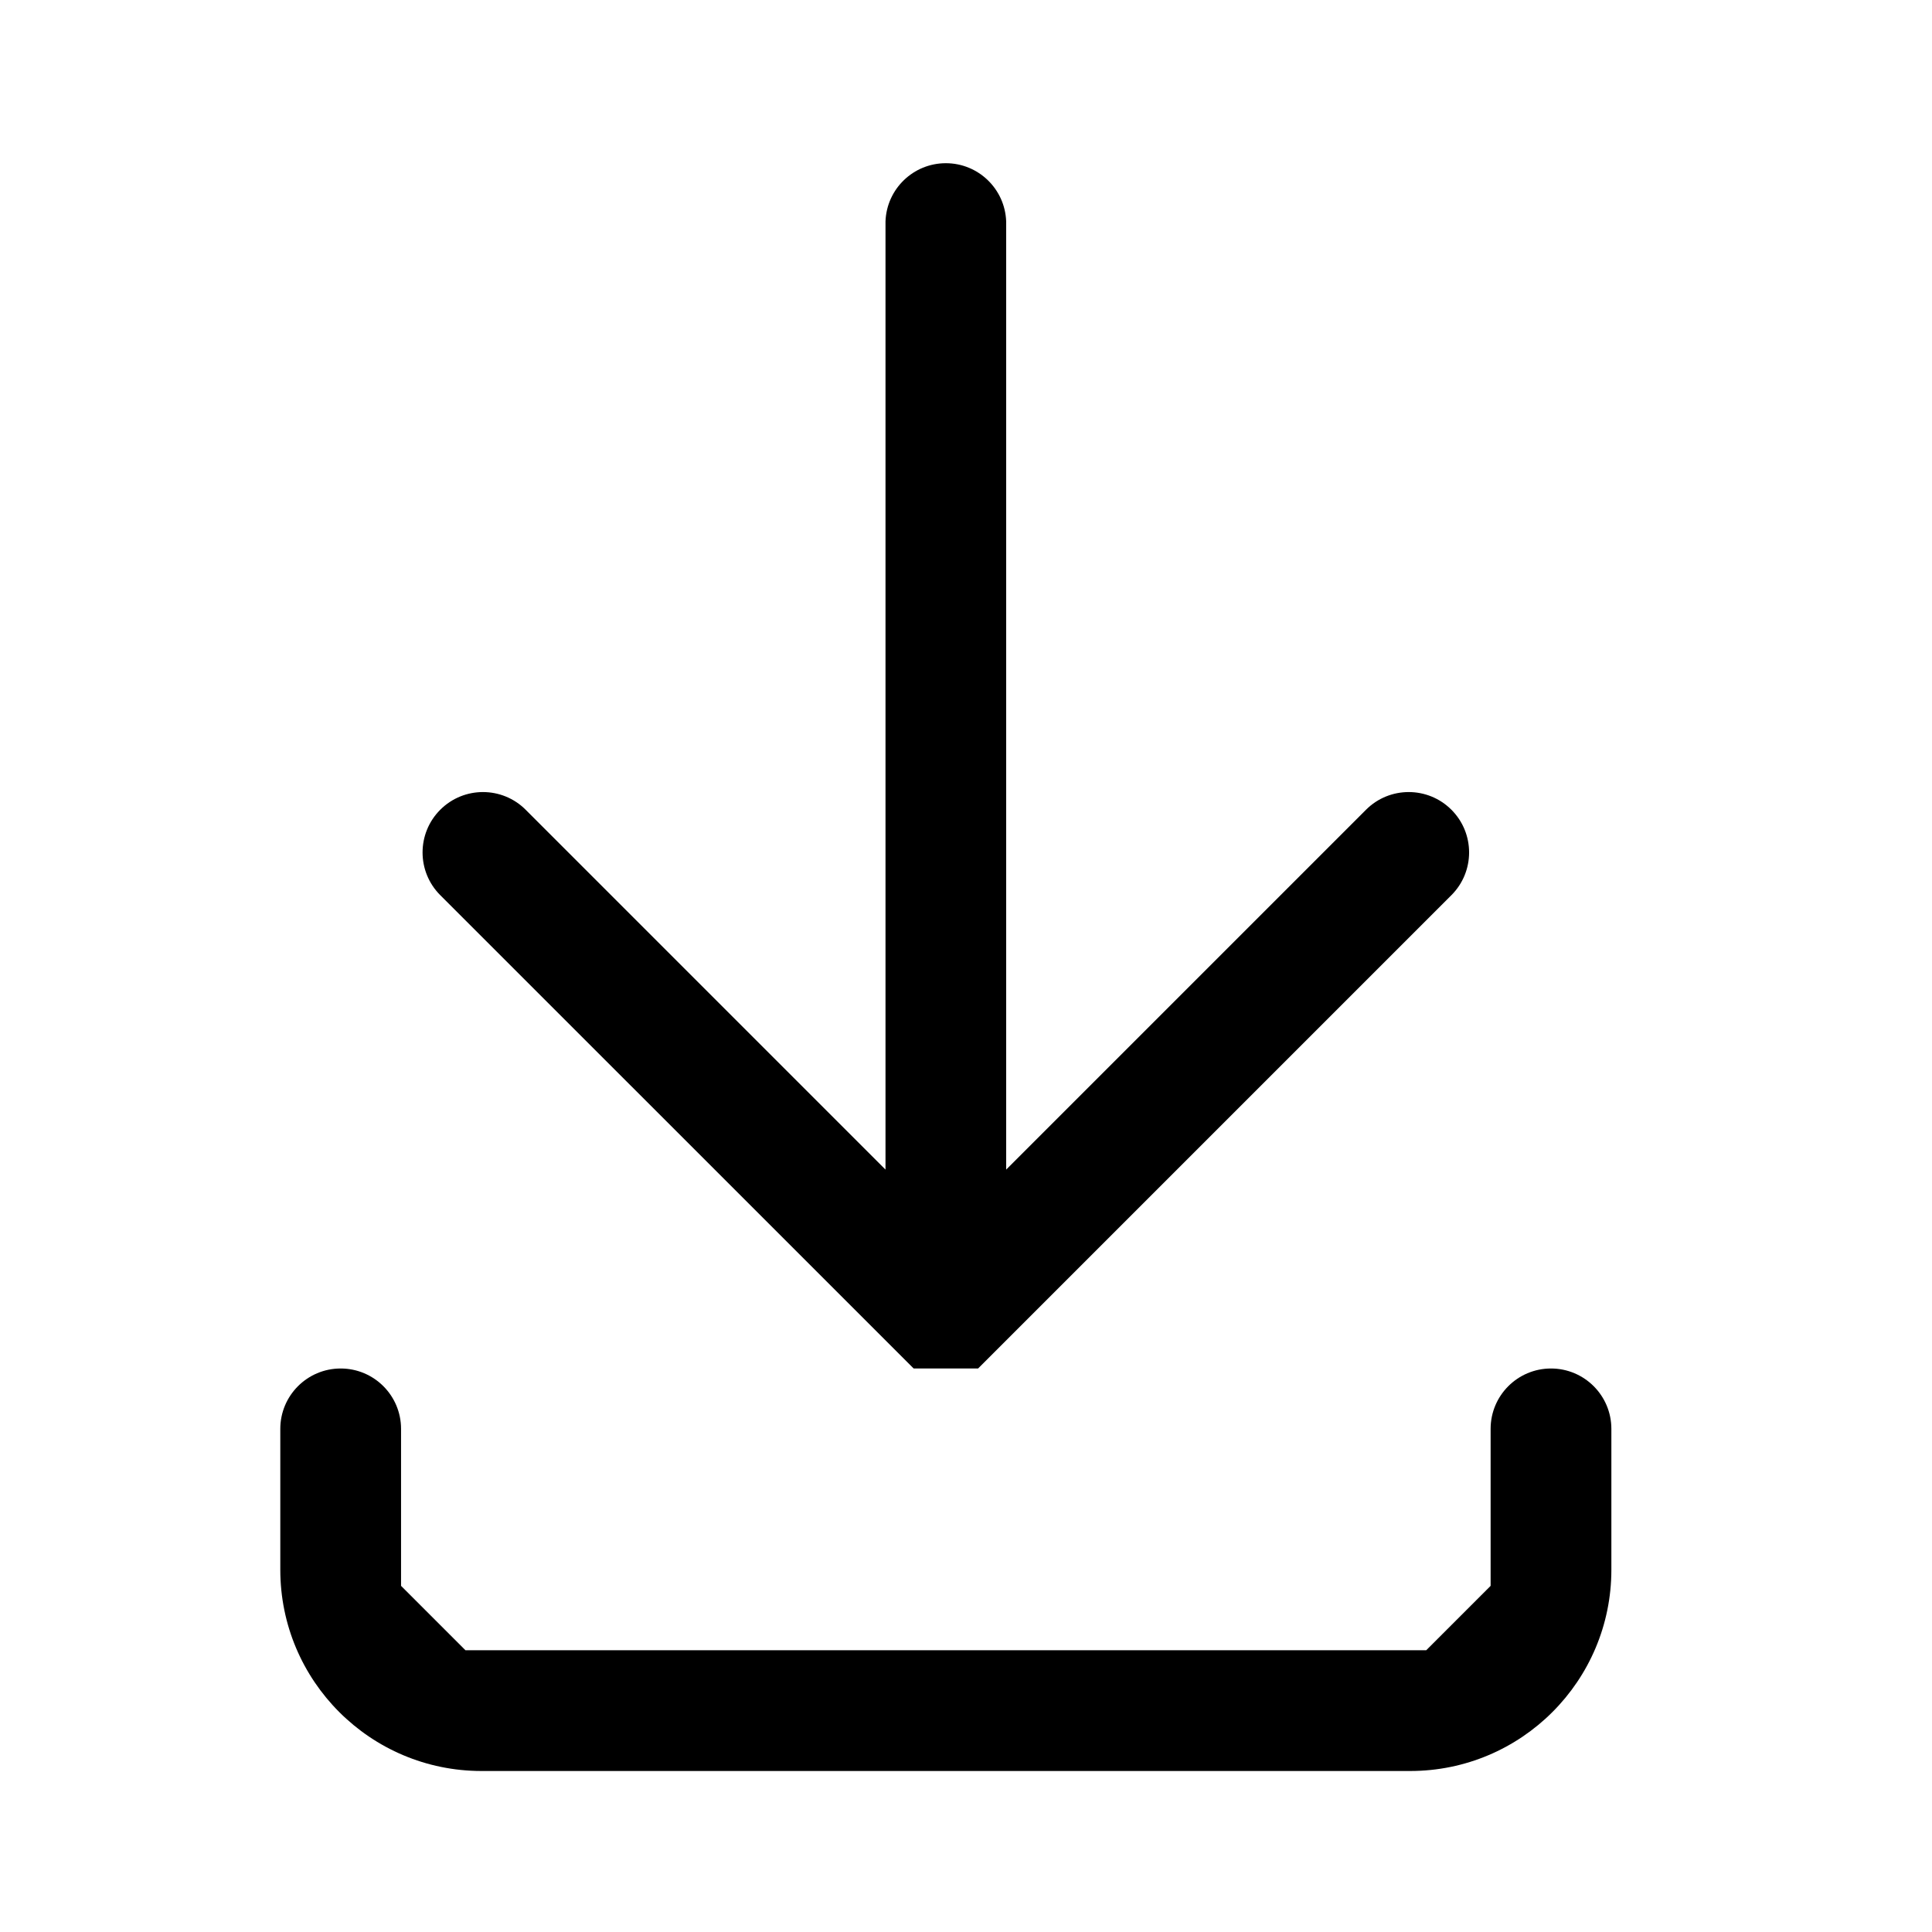
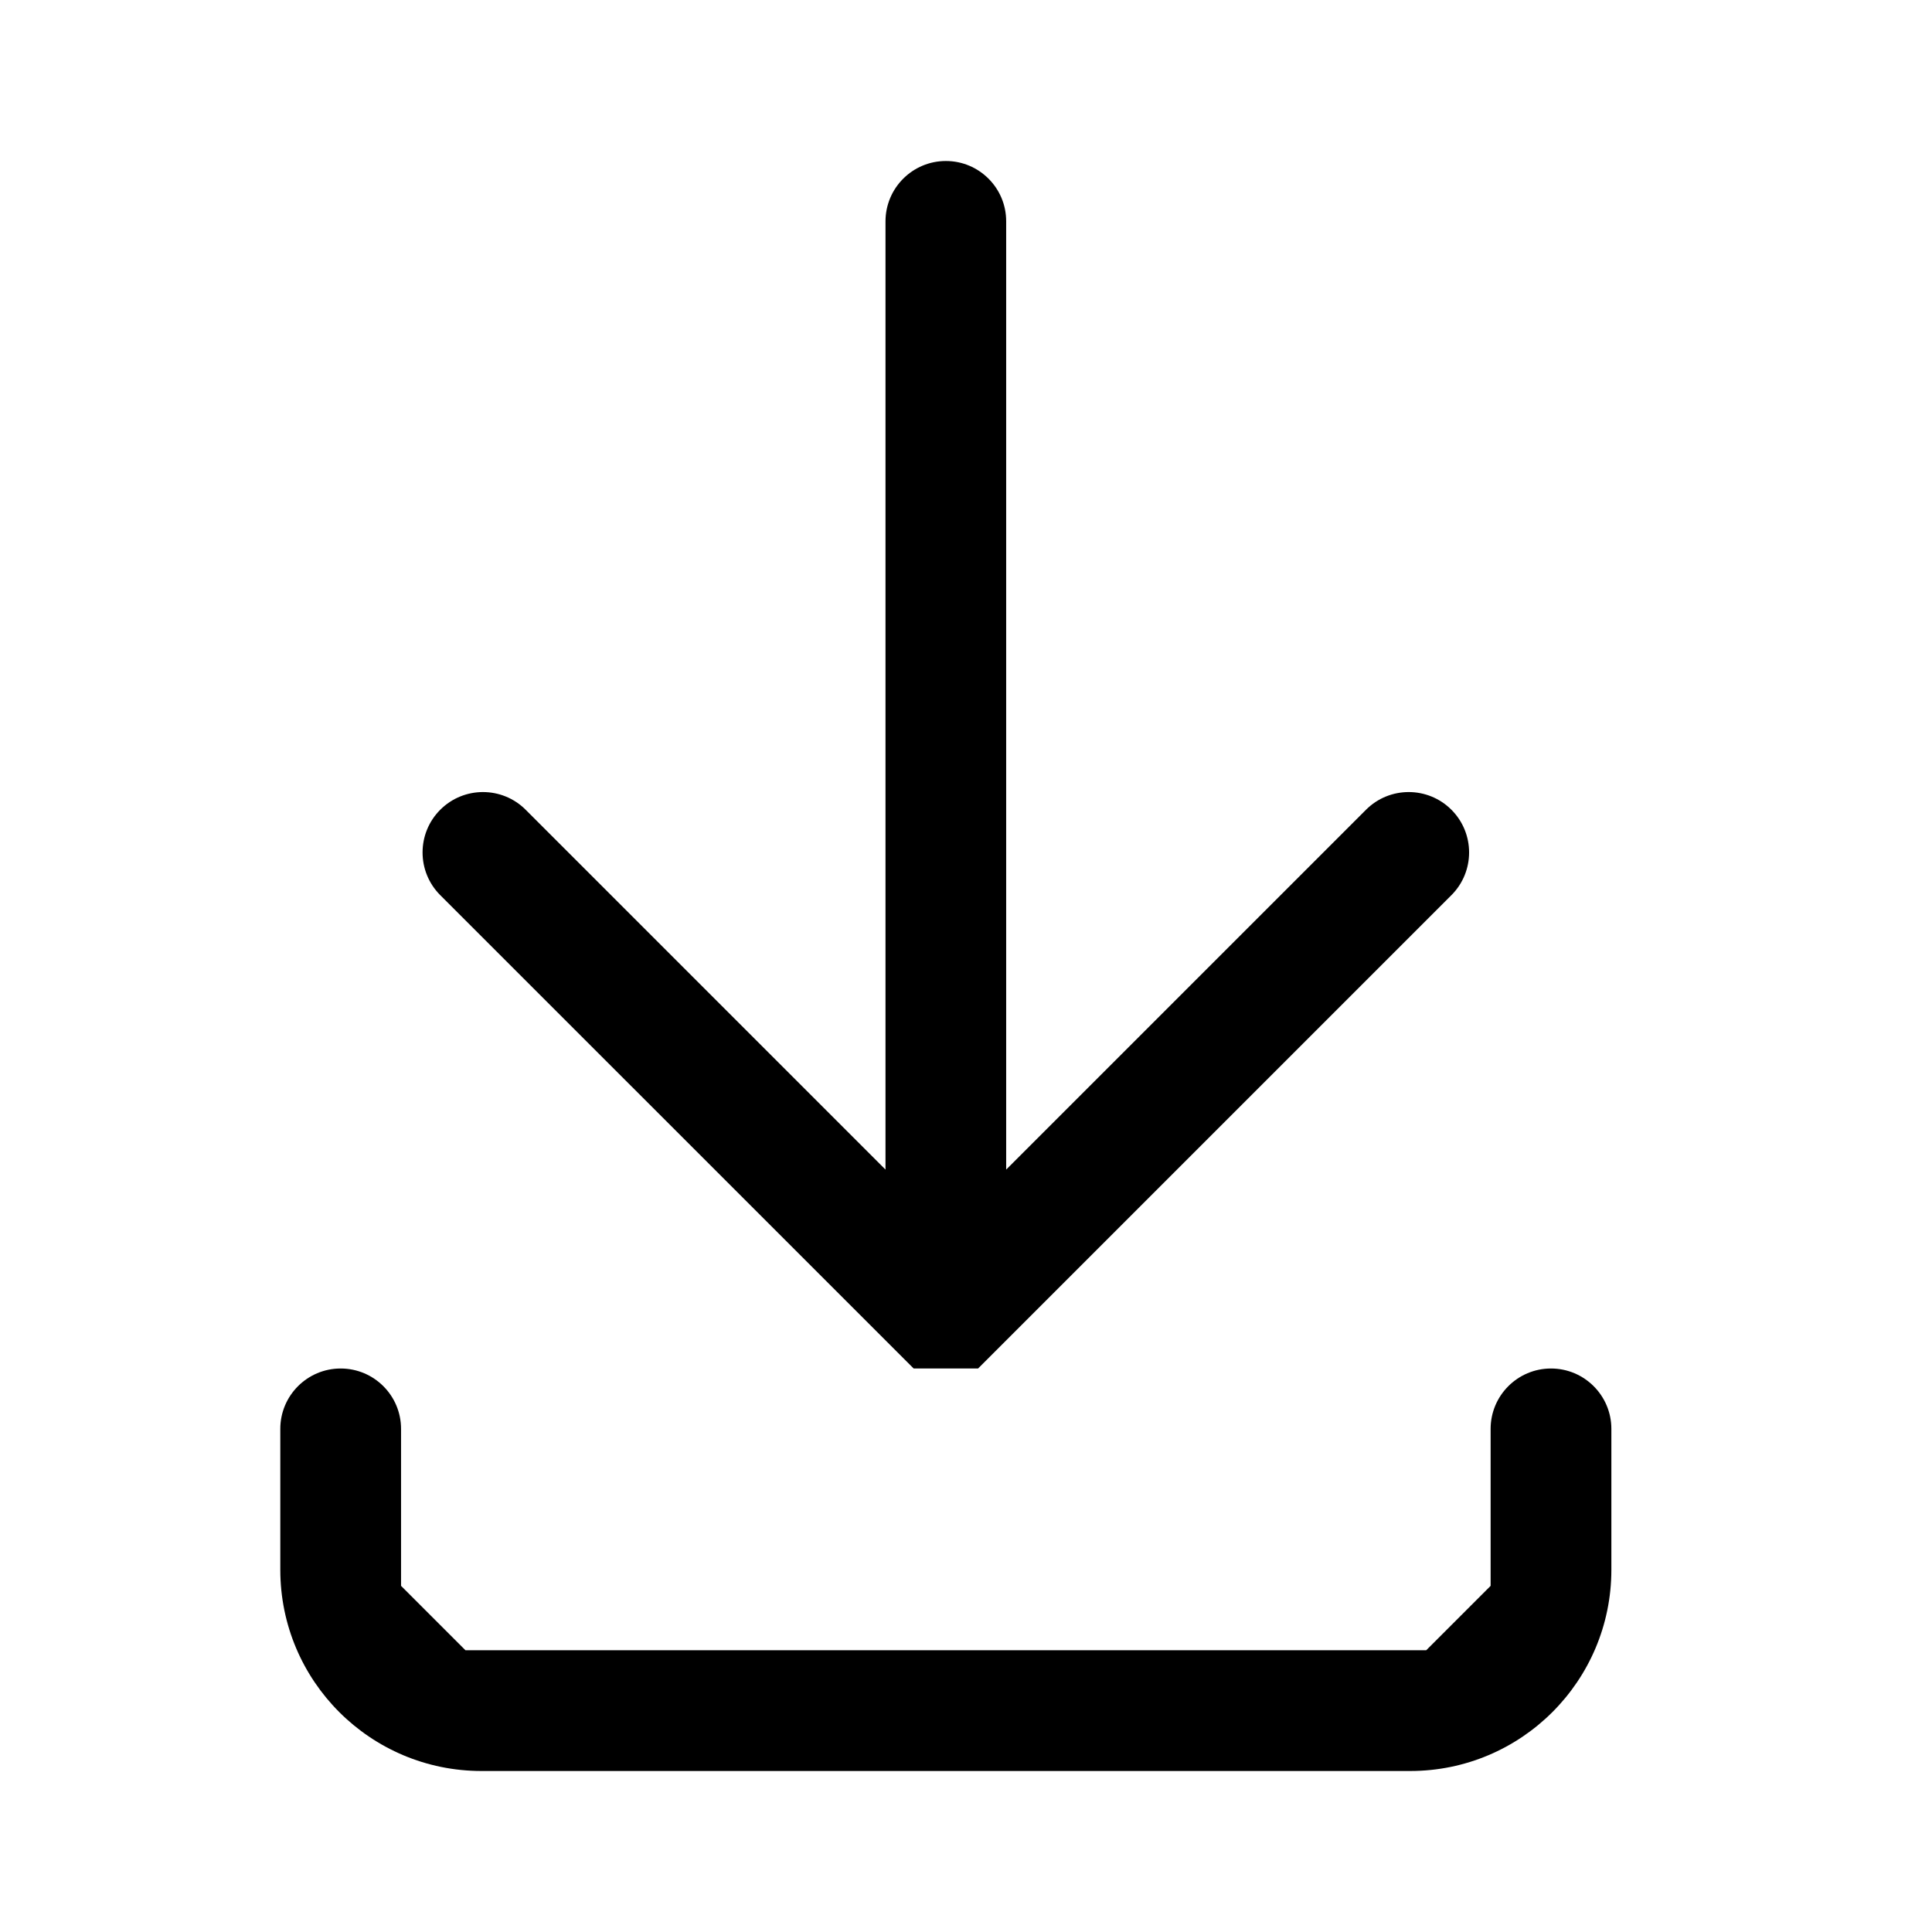
- <svg xmlns="http://www.w3.org/2000/svg" width="24" height="24" fill="none" viewBox="0 0 24 24">
-   <path fill="#000" fill-rule="evenodd" d="M16.969 10.059a.75.75 0 1 1 1.061 1.061L12.15 17h-.8l-5.881-5.88a.75.75 0 1 1 1.061-1.061l4.47 4.47V2.75a.75.75 0 0 1 1.499 0v11.779zM4.982 19.7l.8.8h11.935l.8-.8v-1.95a.75.75 0 0 1 1.5 0v1.75a2.5 2.5 0 0 1-2.5 2.5H5.982a2.5 2.5 0 0 1-2.5-2.5v-1.75a.75.75 0 0 1 1.5 0z" clip-rule="evenodd" />
+ <svg xmlns="http://www.w3.org/2000/svg" width="24" height="24" viewBox="0 0 24 24" fill="none">
+   <path fill-rule="evenodd" clip-rule="evenodd" d="M16.969 10.059C17.262 9.766 17.737 9.766 18.03 10.059C18.323 10.352 18.323 10.827 18.03 11.12L12.15 17H11.35L5.469 11.12C5.176 10.827 5.176 10.352 5.469 10.059C5.762 9.766 6.237 9.766 6.53 10.059L11 14.529V2.75C11 2.336 11.336 2 11.75 2C12.164 2 12.5 2.336 12.499 2.75V14.529L16.969 10.059ZM4.982 19.7L5.782 20.5H17.717L18.517 19.7V17.75C18.517 17.336 18.853 17 19.267 17C19.681 17 20.017 17.336 20.017 17.75V19.5C20.017 20.881 18.898 22 17.517 22H5.982C4.601 22 3.482 20.881 3.482 19.5V17.75C3.482 17.336 3.818 17 4.232 17C4.646 17 4.982 17.336 4.982 17.75V19.7Z" fill="black" />
</svg>
